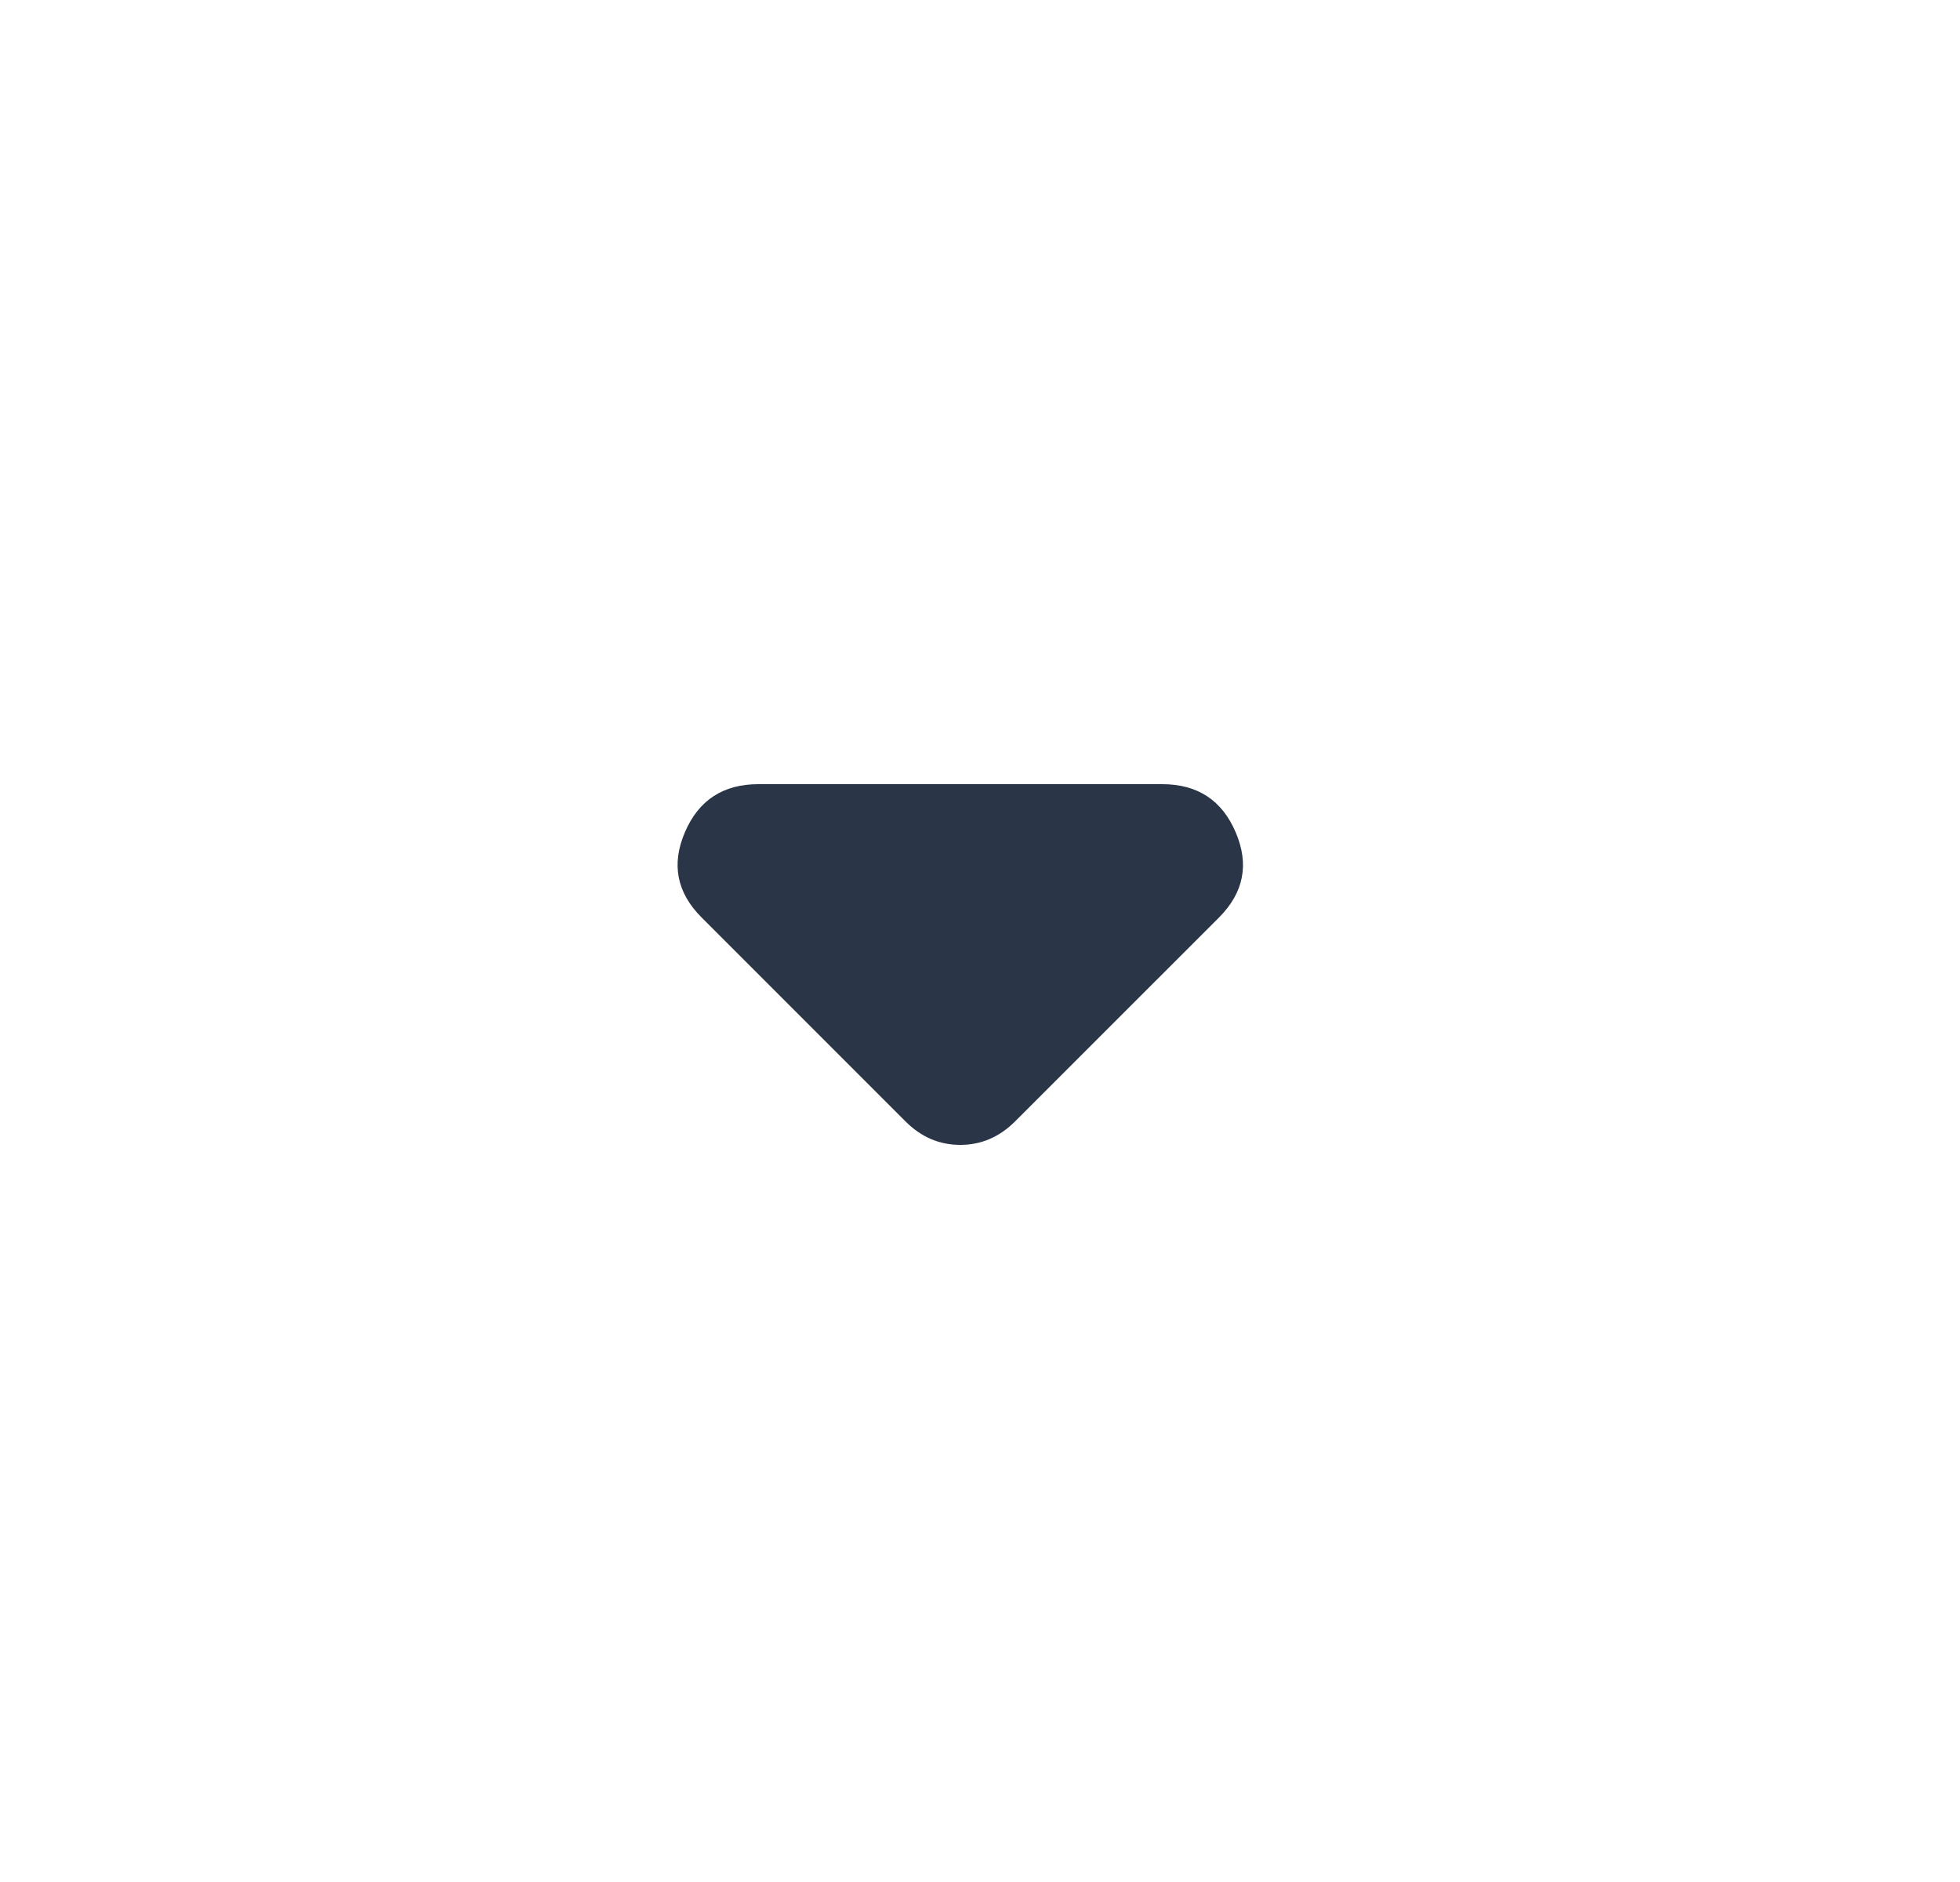
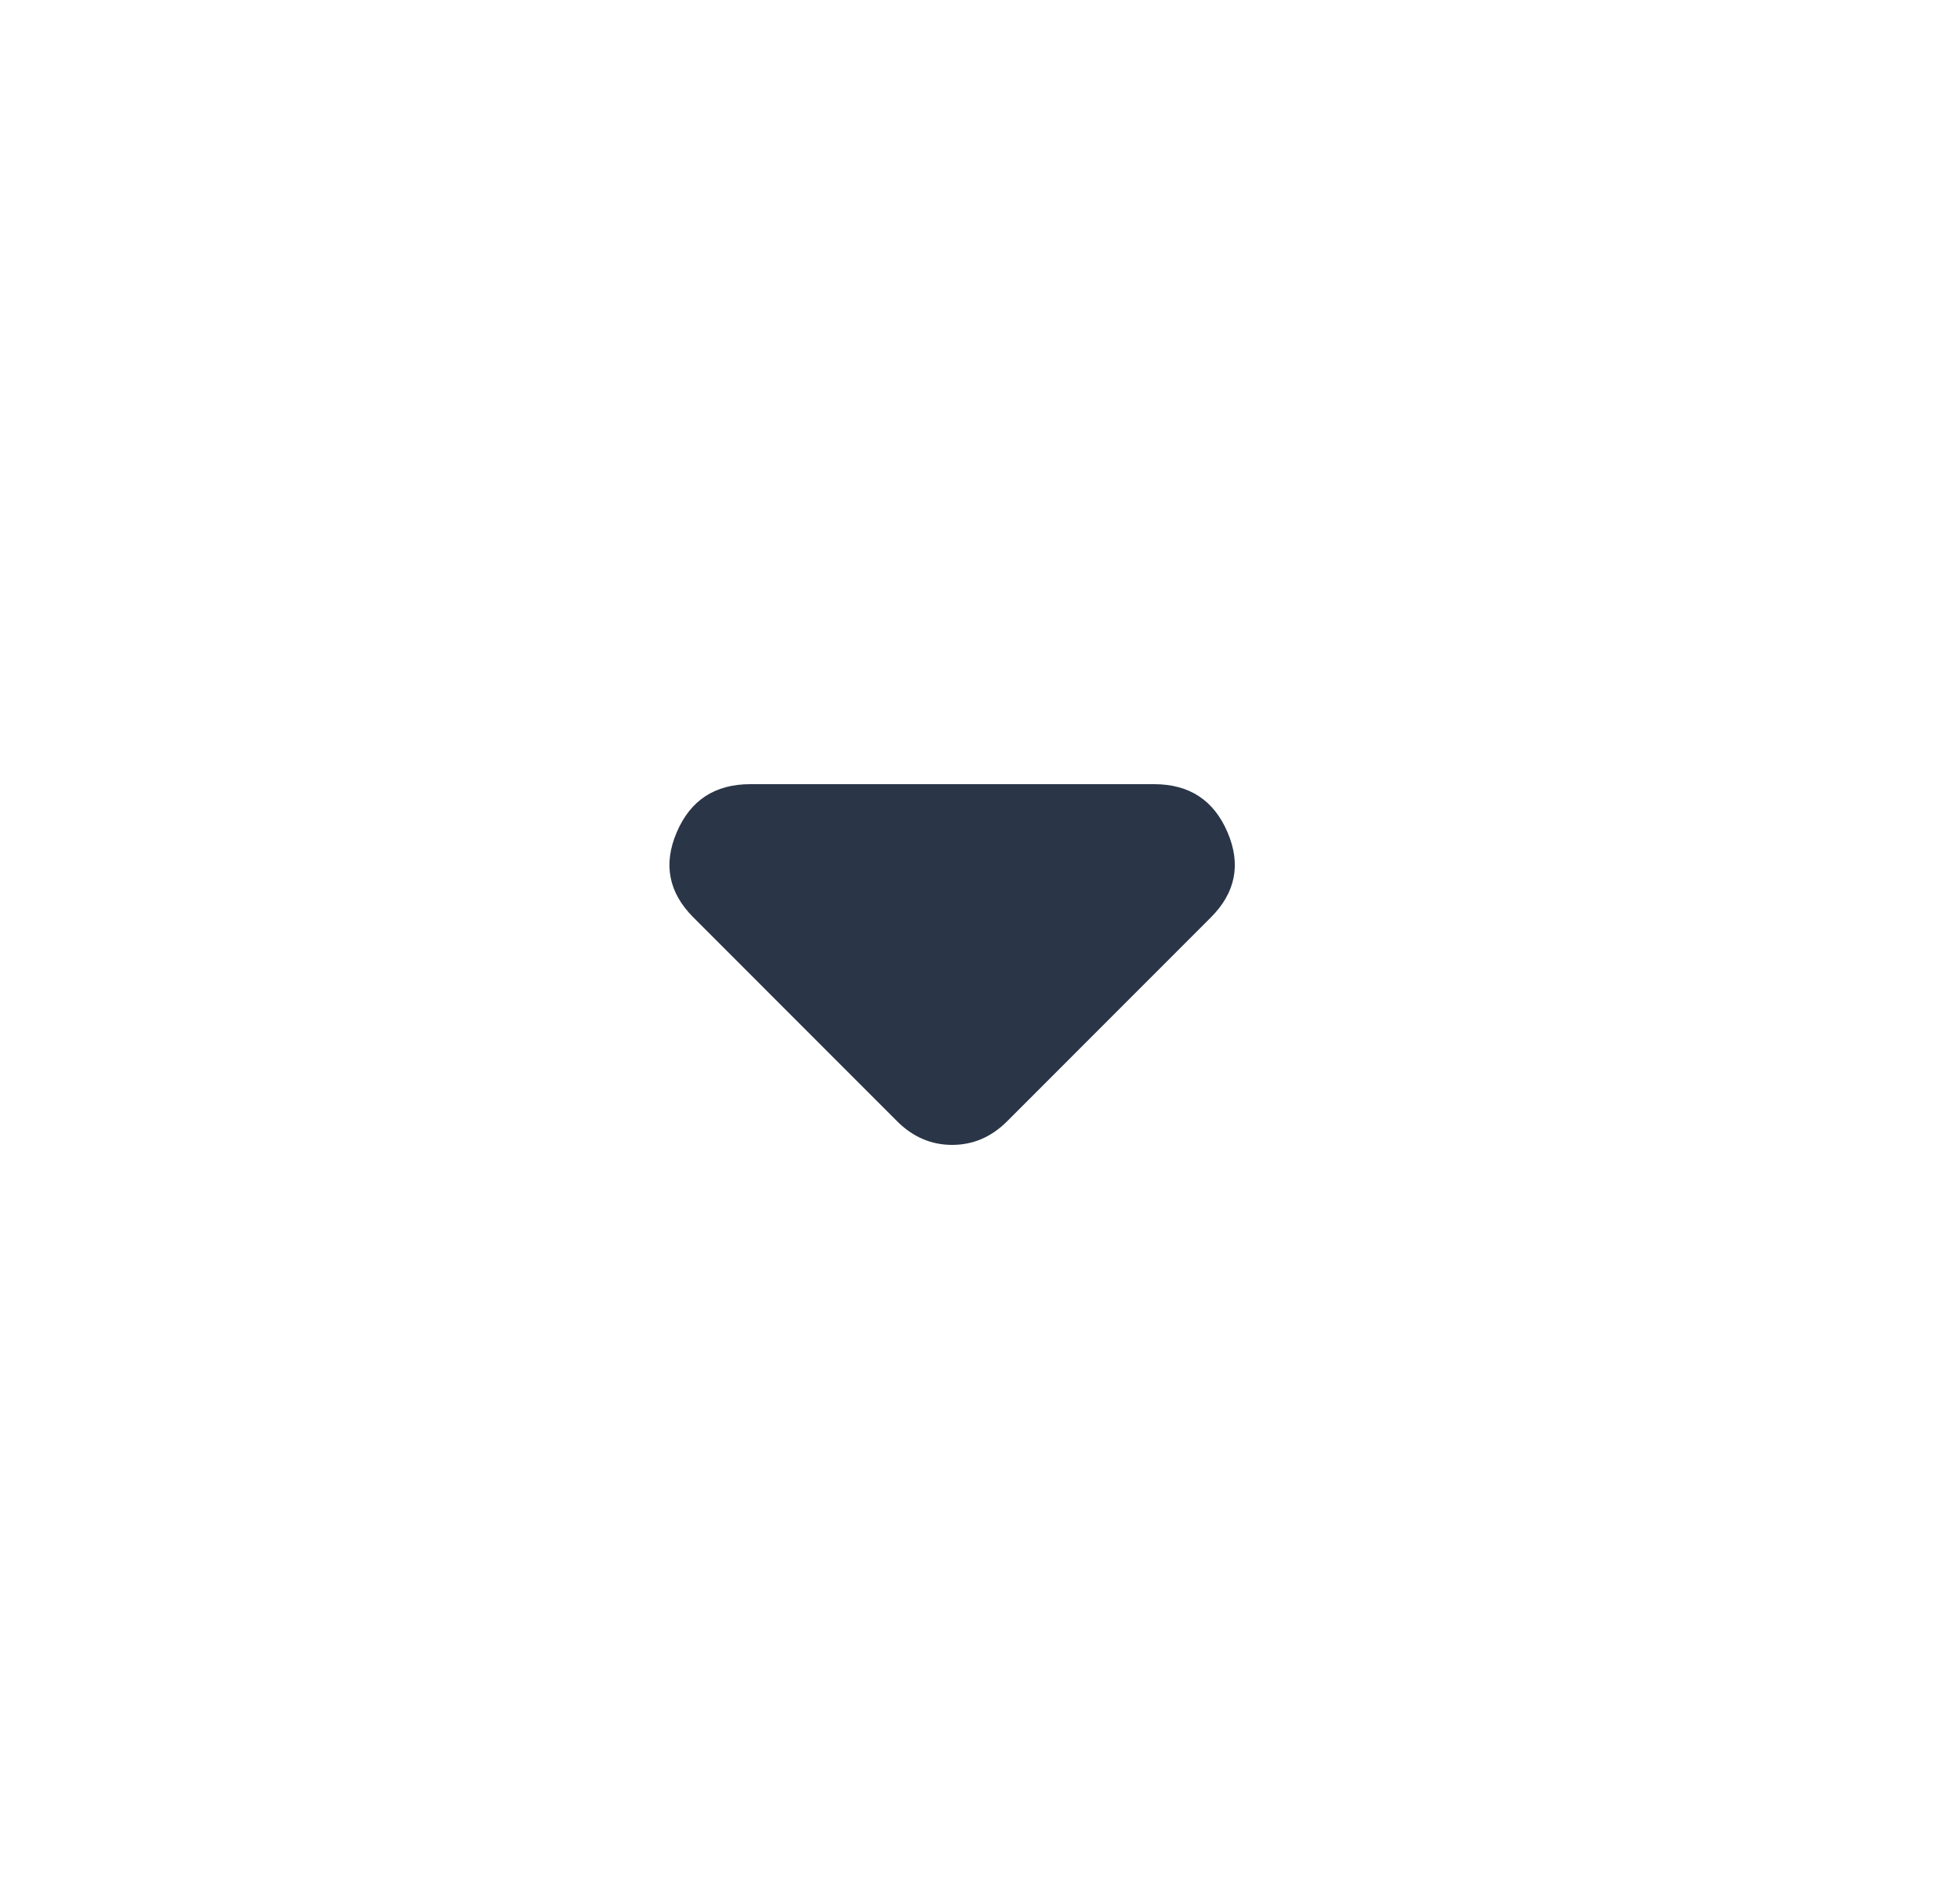
<svg xmlns="http://www.w3.org/2000/svg" width="25" height="24" viewBox="0 0 25 24" fill="none">
-   <mask id="mask0_291333_6062" style="mask-type:alpha" maskUnits="userSpaceOnUse" x="0" y="0" width="25" height="24">
-     <rect x="0.249" width="24" height="24" fill="#D9D9D9" />
+   <mask id="mask0_291333_1797" style="mask-type:alpha" maskUnits="userSpaceOnUse" x="0" y="0" width="25" height="24">
+     <rect x="0.145" width="24" height="24" fill="#D9D9D9" />
  </mask>
-   <g mask="url(#mask0_291333_6062)">
-     <path d="M11.549 14.3L8.949 11.7C8.632 11.383 8.561 11.021 8.736 10.613C8.911 10.204 9.224 10 9.674 10H14.823C15.274 10 15.586 10.204 15.761 10.613C15.936 11.021 15.865 11.383 15.549 11.7L12.948 14.3C12.848 14.4 12.74 14.475 12.623 14.525C12.507 14.575 12.382 14.6 12.248 14.6C12.115 14.6 11.99 14.575 11.873 14.525C11.757 14.475 11.649 14.4 11.549 14.3Z" fill="#2A3647" />
+   <g mask="url(#mask0_291333_1797)">
+     <path d="M11.444 14.3L8.845 11.7C8.528 11.383 8.457 11.021 8.632 10.613C8.807 10.204 9.12 10 9.57 10H14.72C15.169 10 15.482 10.204 15.657 10.613C15.832 11.021 15.761 11.383 15.444 11.7L12.845 14.3C12.745 14.4 12.636 14.475 12.52 14.525C12.403 14.575 12.278 14.6 12.145 14.6C12.011 14.6 11.886 14.575 11.77 14.525C11.653 14.475 11.544 14.4 11.444 14.3Z" fill="#2A3647" />
  </g>
</svg>
